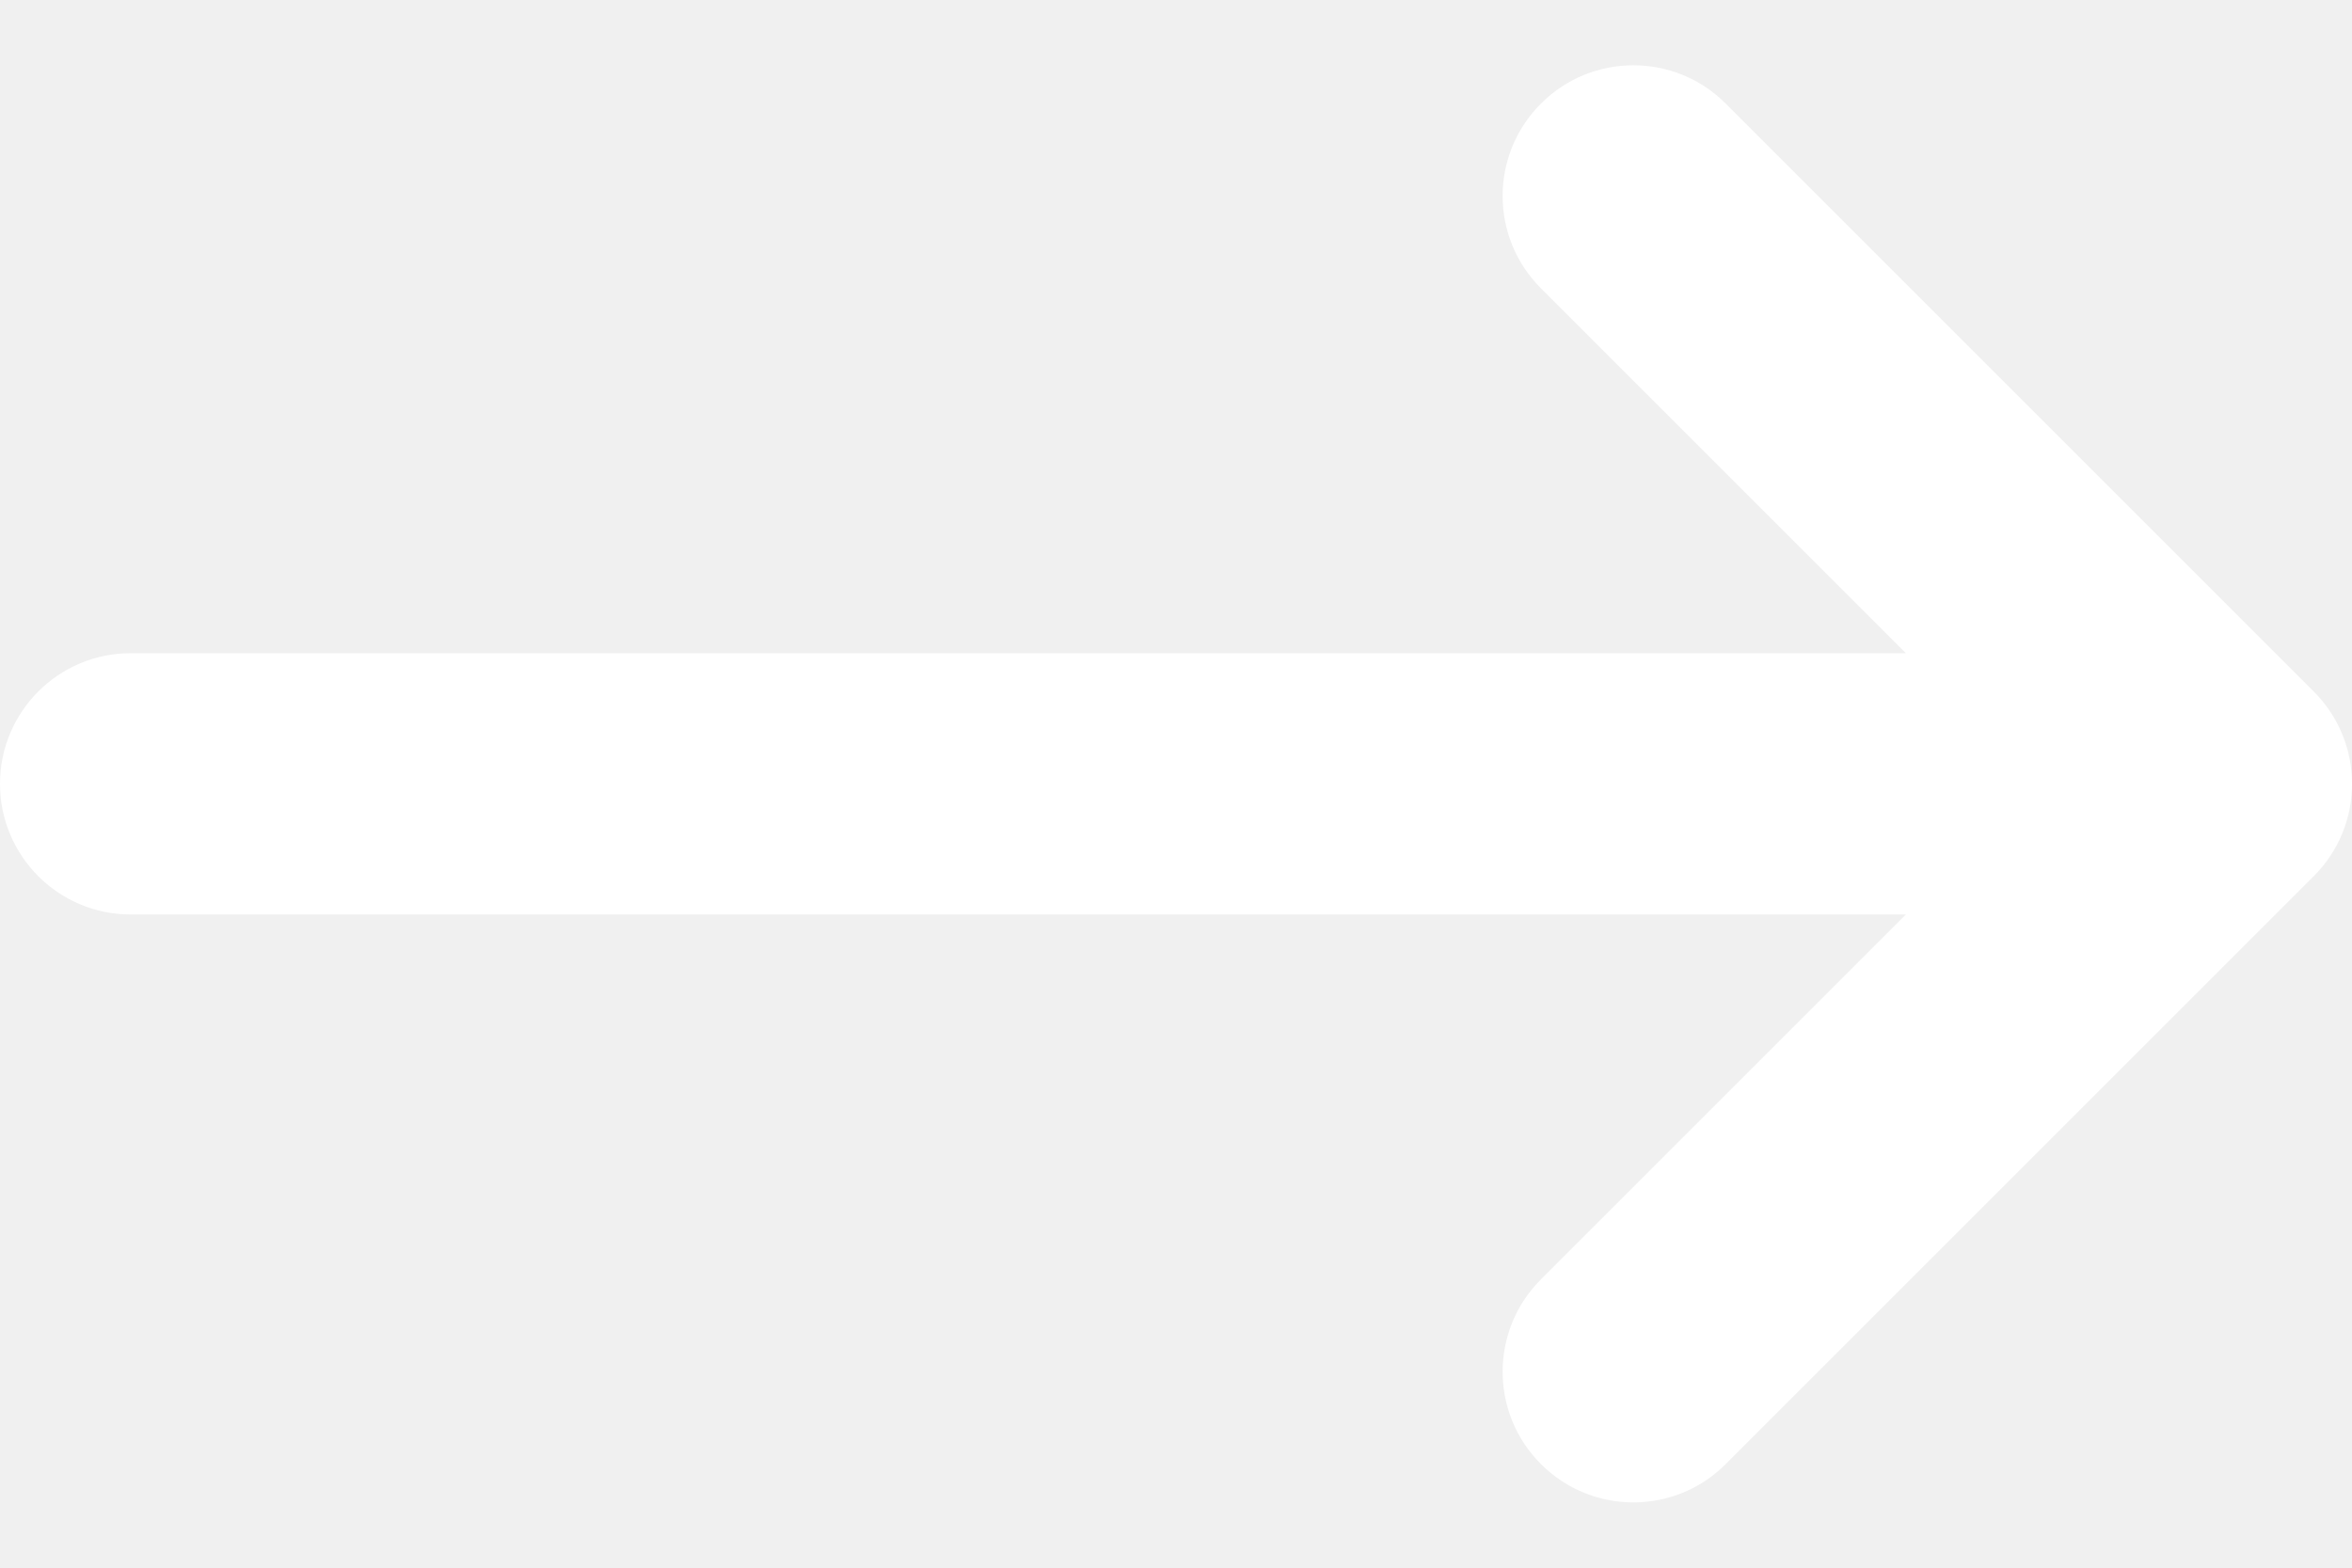
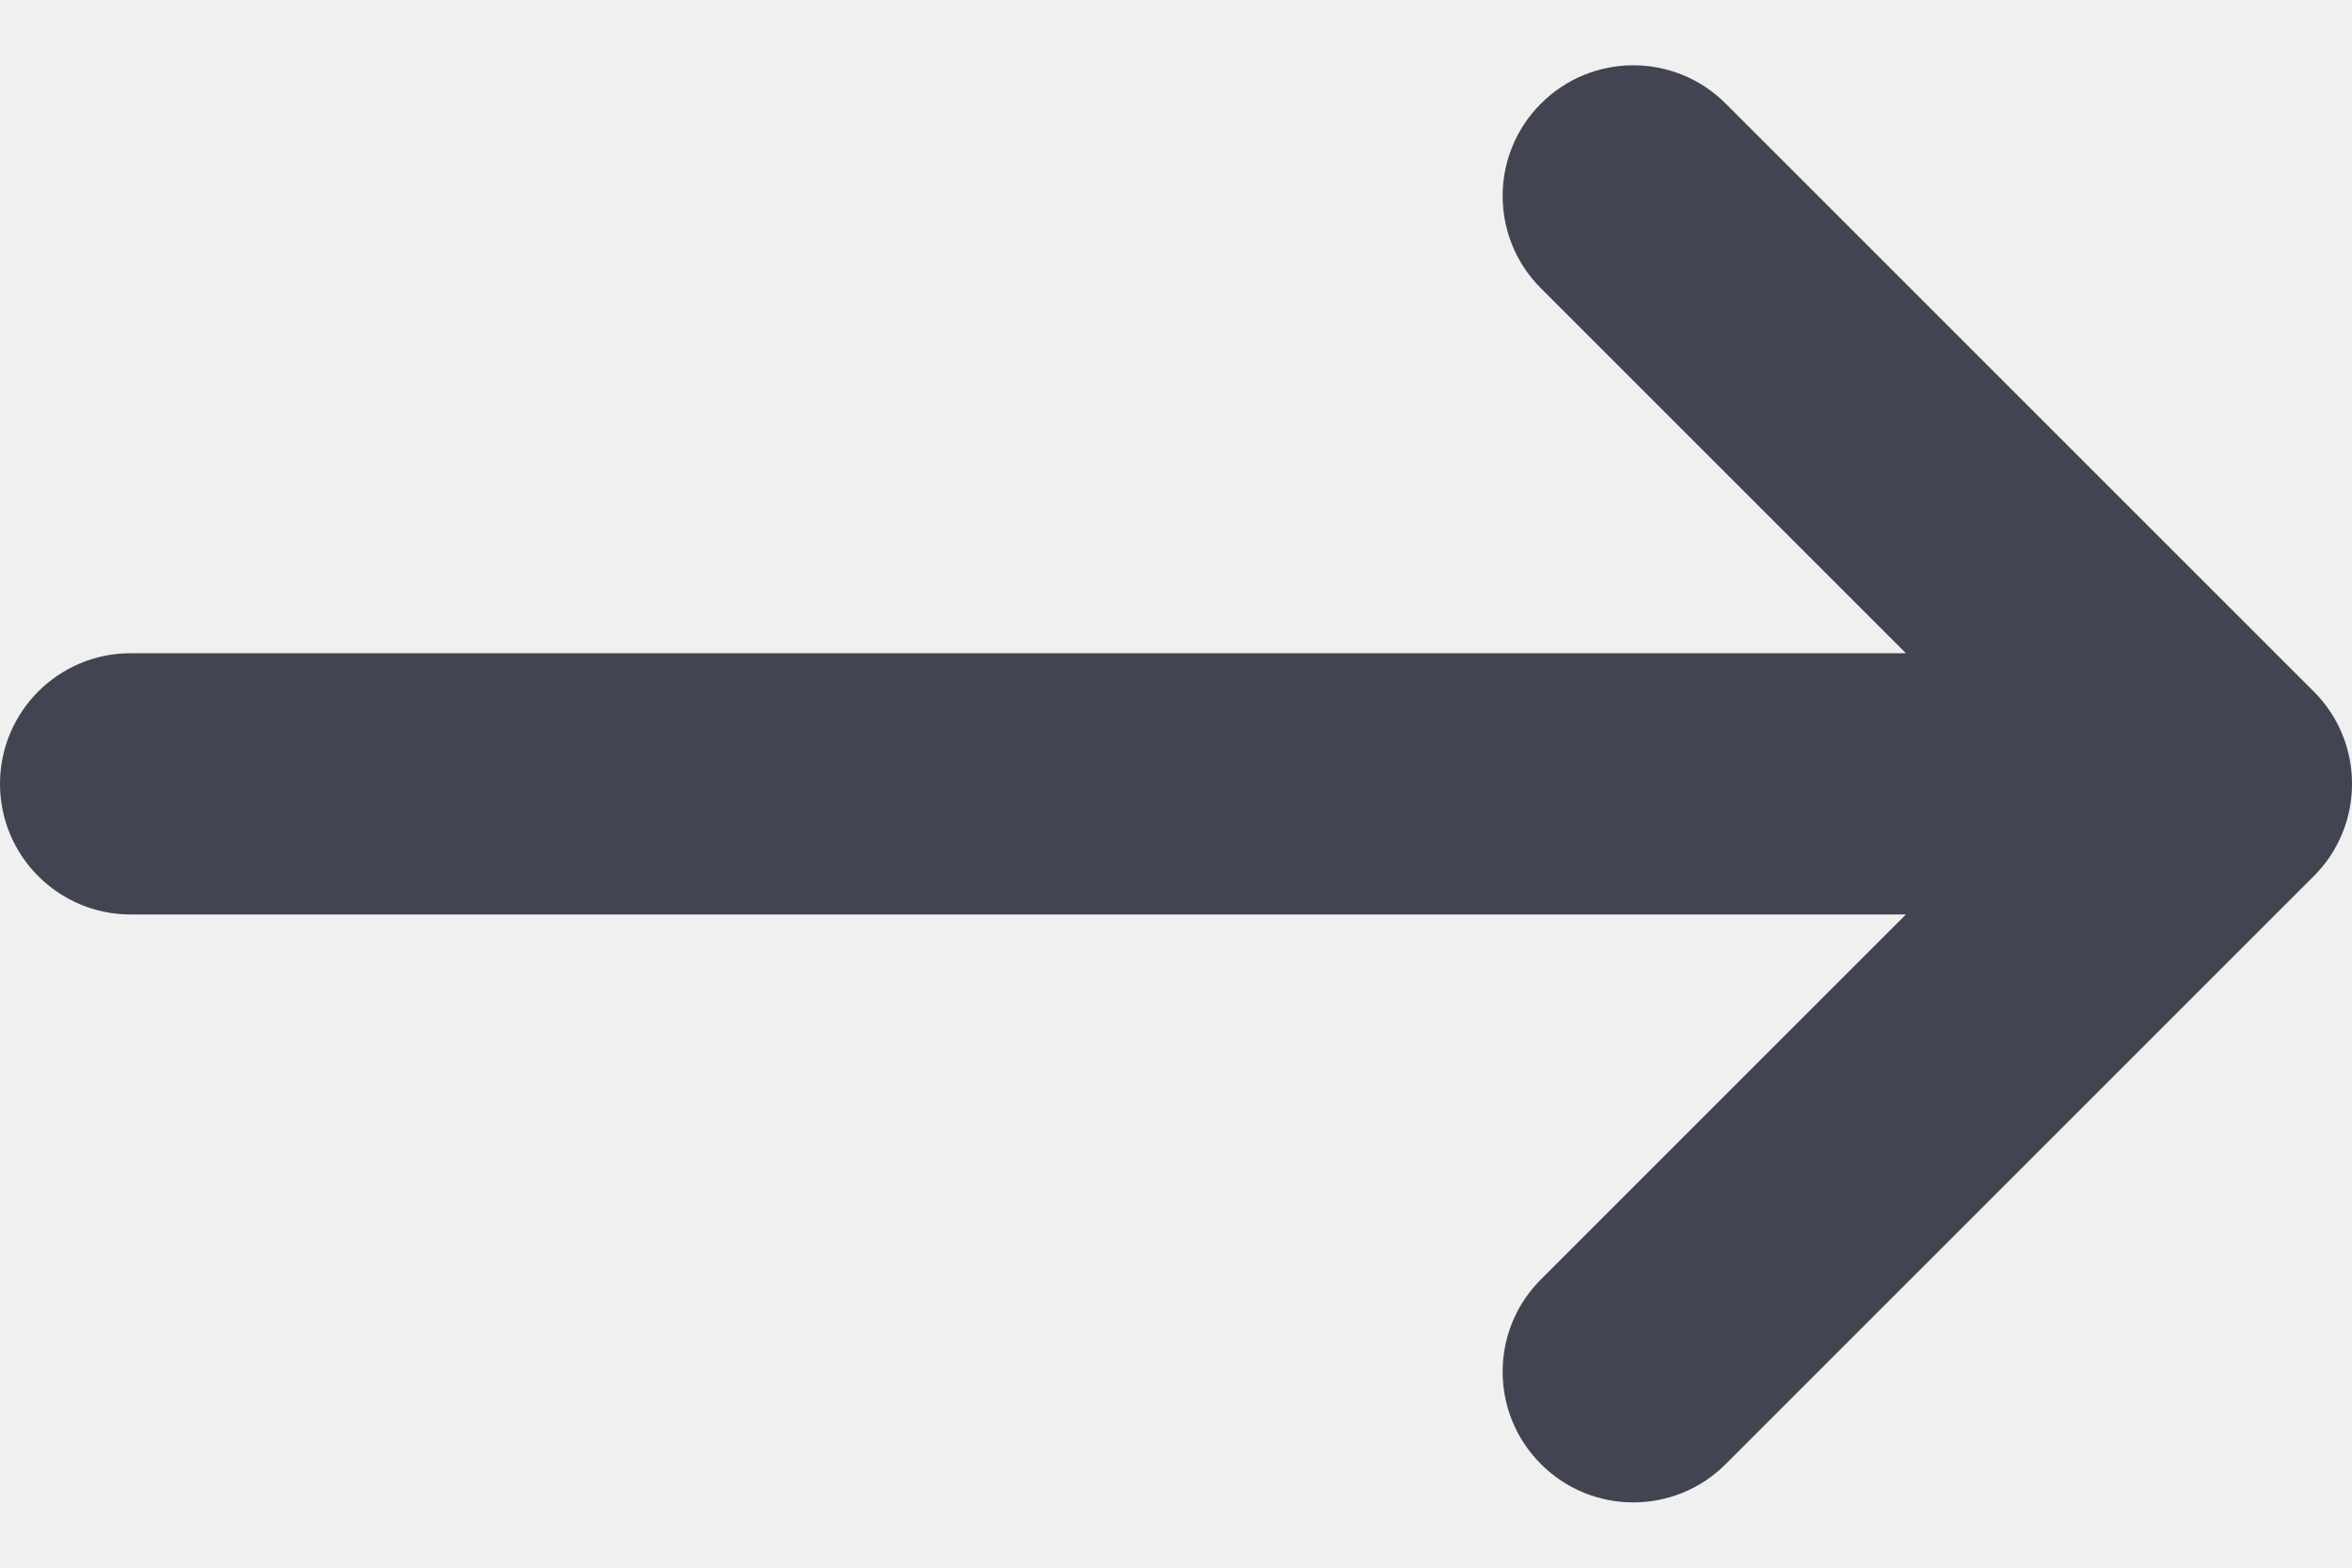
<svg xmlns="http://www.w3.org/2000/svg" width="18" height="12" viewBox="0 0 18 12" fill="none">
-   <path fill-rule="evenodd" clip-rule="evenodd" d="M11.793 0.793C12.183 0.402 12.817 0.402 13.207 0.793L17.707 5.293C18.098 5.683 18.098 6.317 17.707 6.707L13.207 11.207C12.817 11.598 12.183 11.598 11.793 11.207C11.402 10.817 11.402 10.183 11.793 9.793L14.586 7H1C0.448 7 0 6.552 0 6C0 5.448 0.448 5 1 5H14.586L11.793 2.207C11.402 1.817 11.402 1.183 11.793 0.793Z" fill="white" />
+   <path fill-rule="evenodd" clip-rule="evenodd" d="M11.793 0.793C12.183 0.402 12.817 0.402 13.207 0.793L17.707 5.293C18.098 5.683 18.098 6.317 17.707 6.707L13.207 11.207C12.817 11.598 12.183 11.598 11.793 11.207C11.402 10.817 11.402 10.183 11.793 9.793L14.586 7H1C0.448 7 0 6.552 0 6C0 5.448 0.448 5 1 5H14.586L11.793 2.207C11.402 1.817 11.402 1.183 11.793 0.793Z" fill="#424551" />
</svg>
